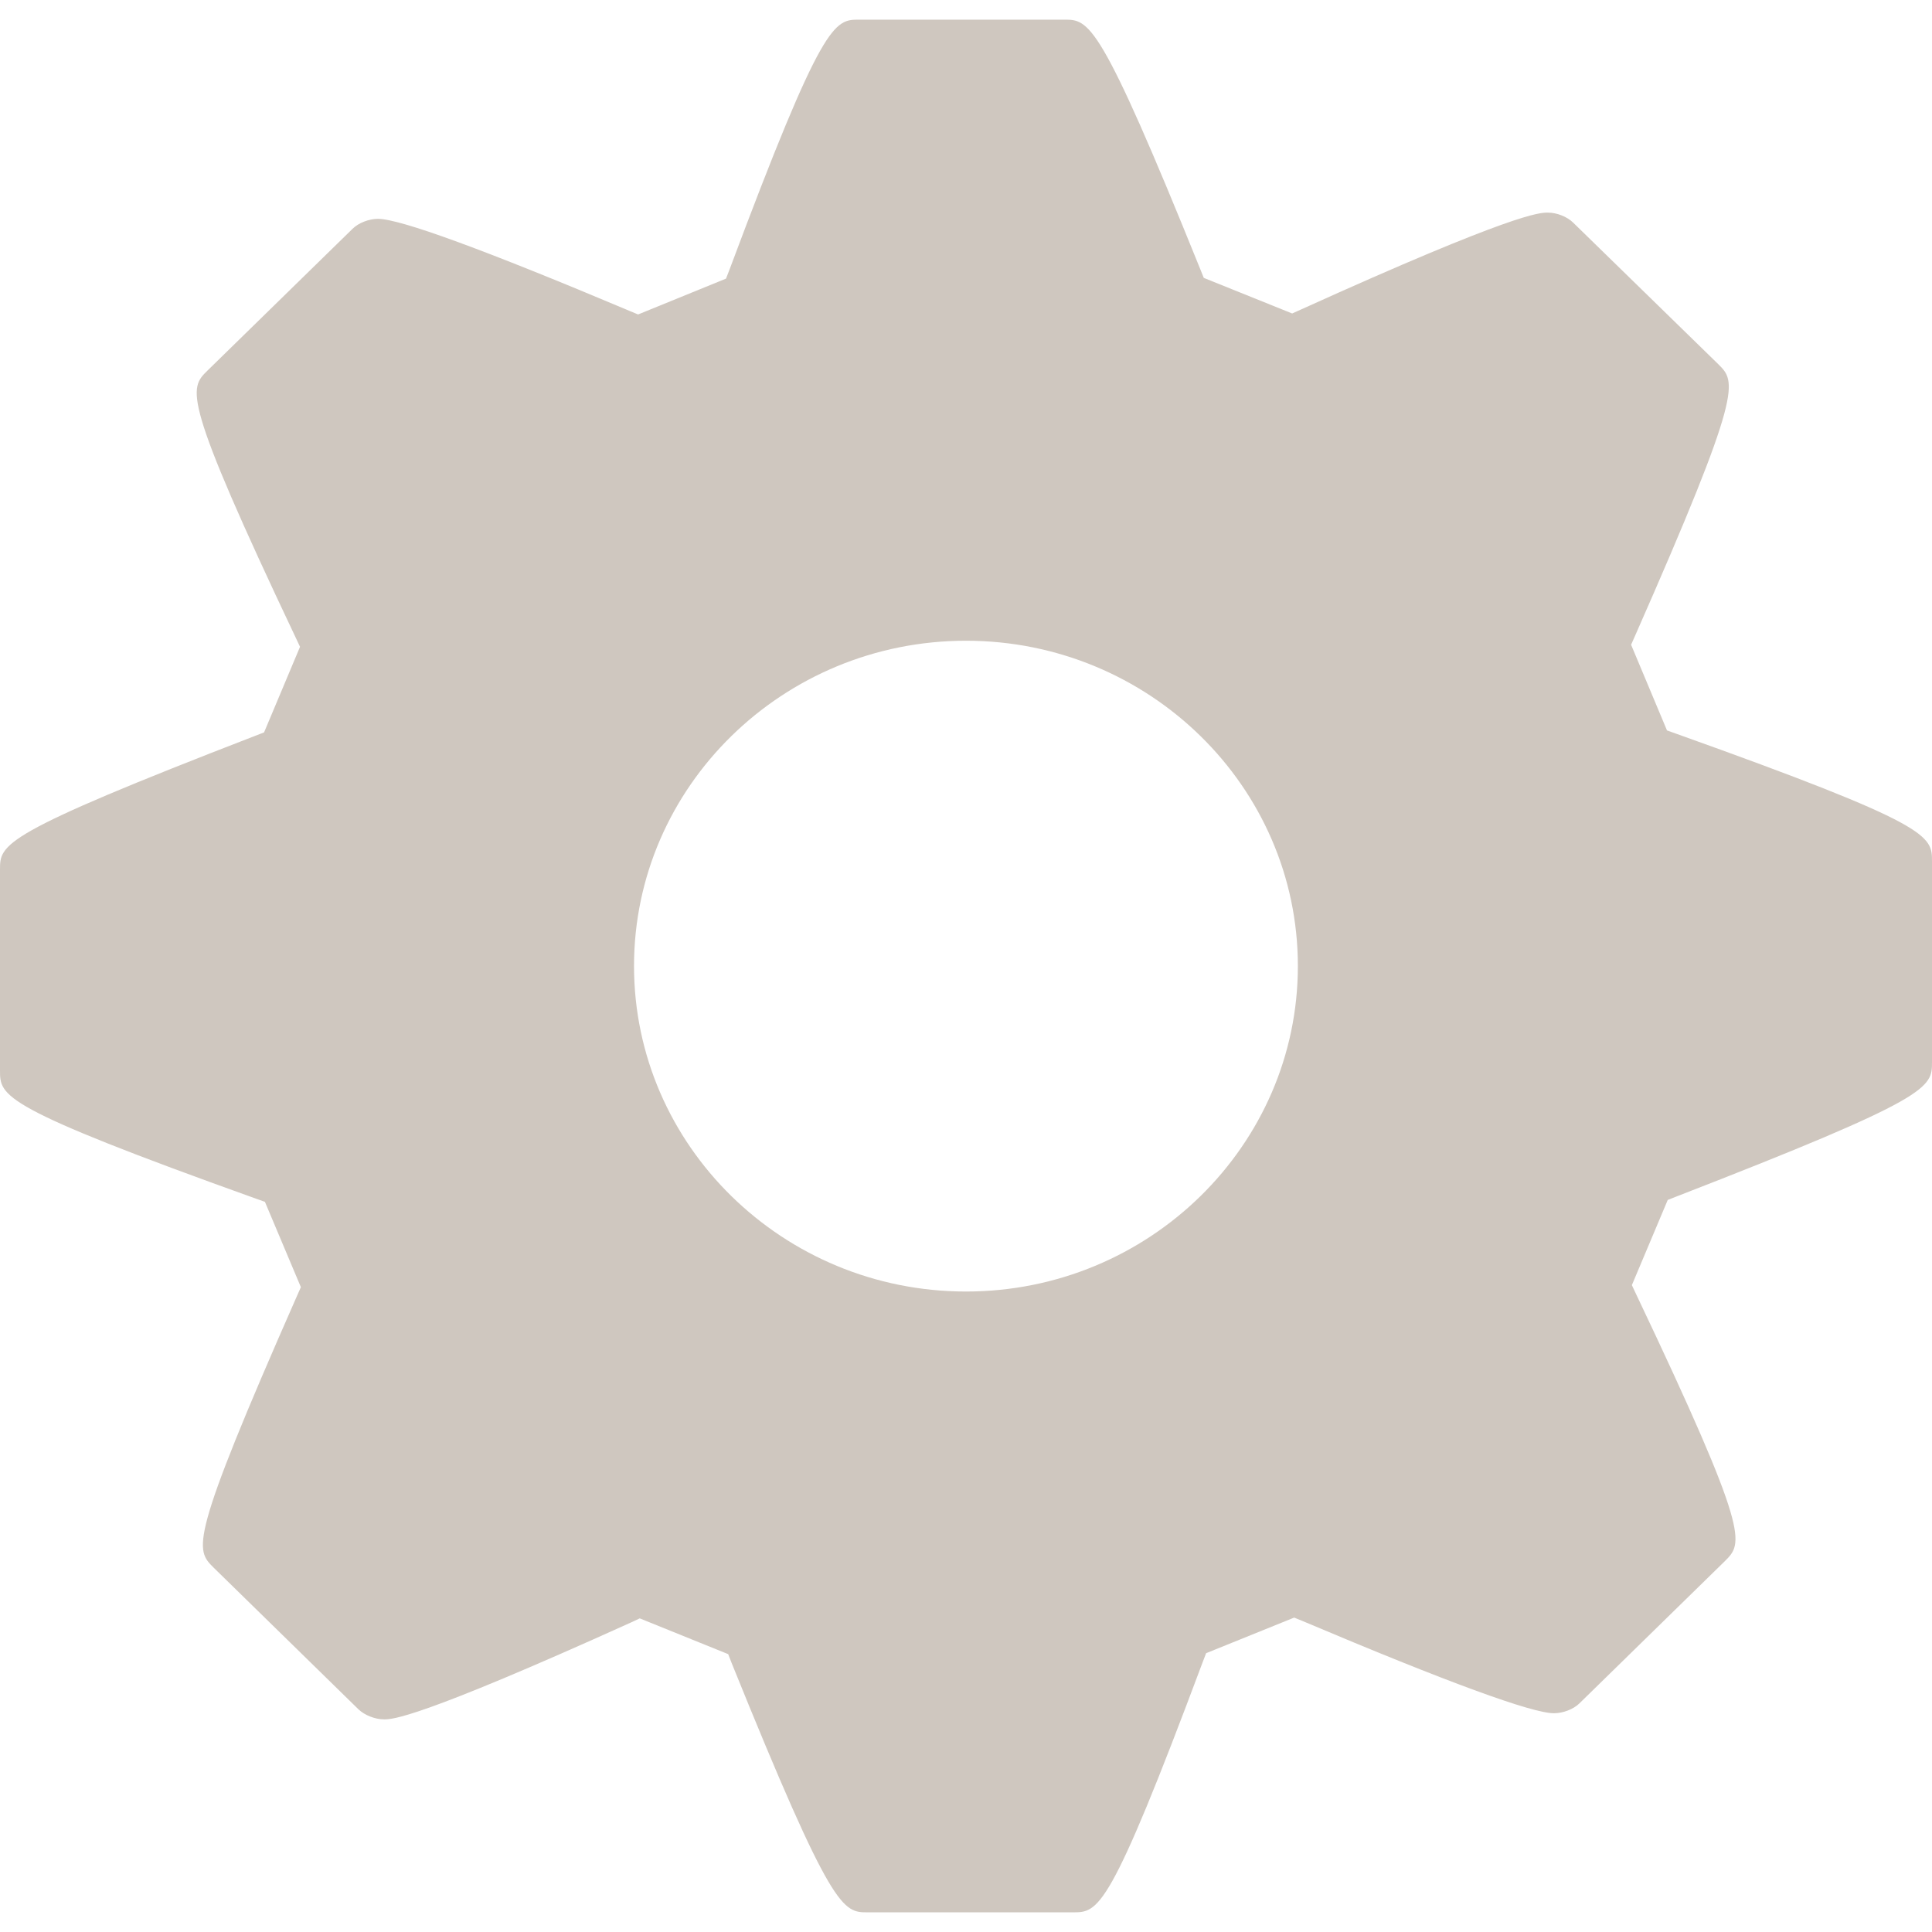
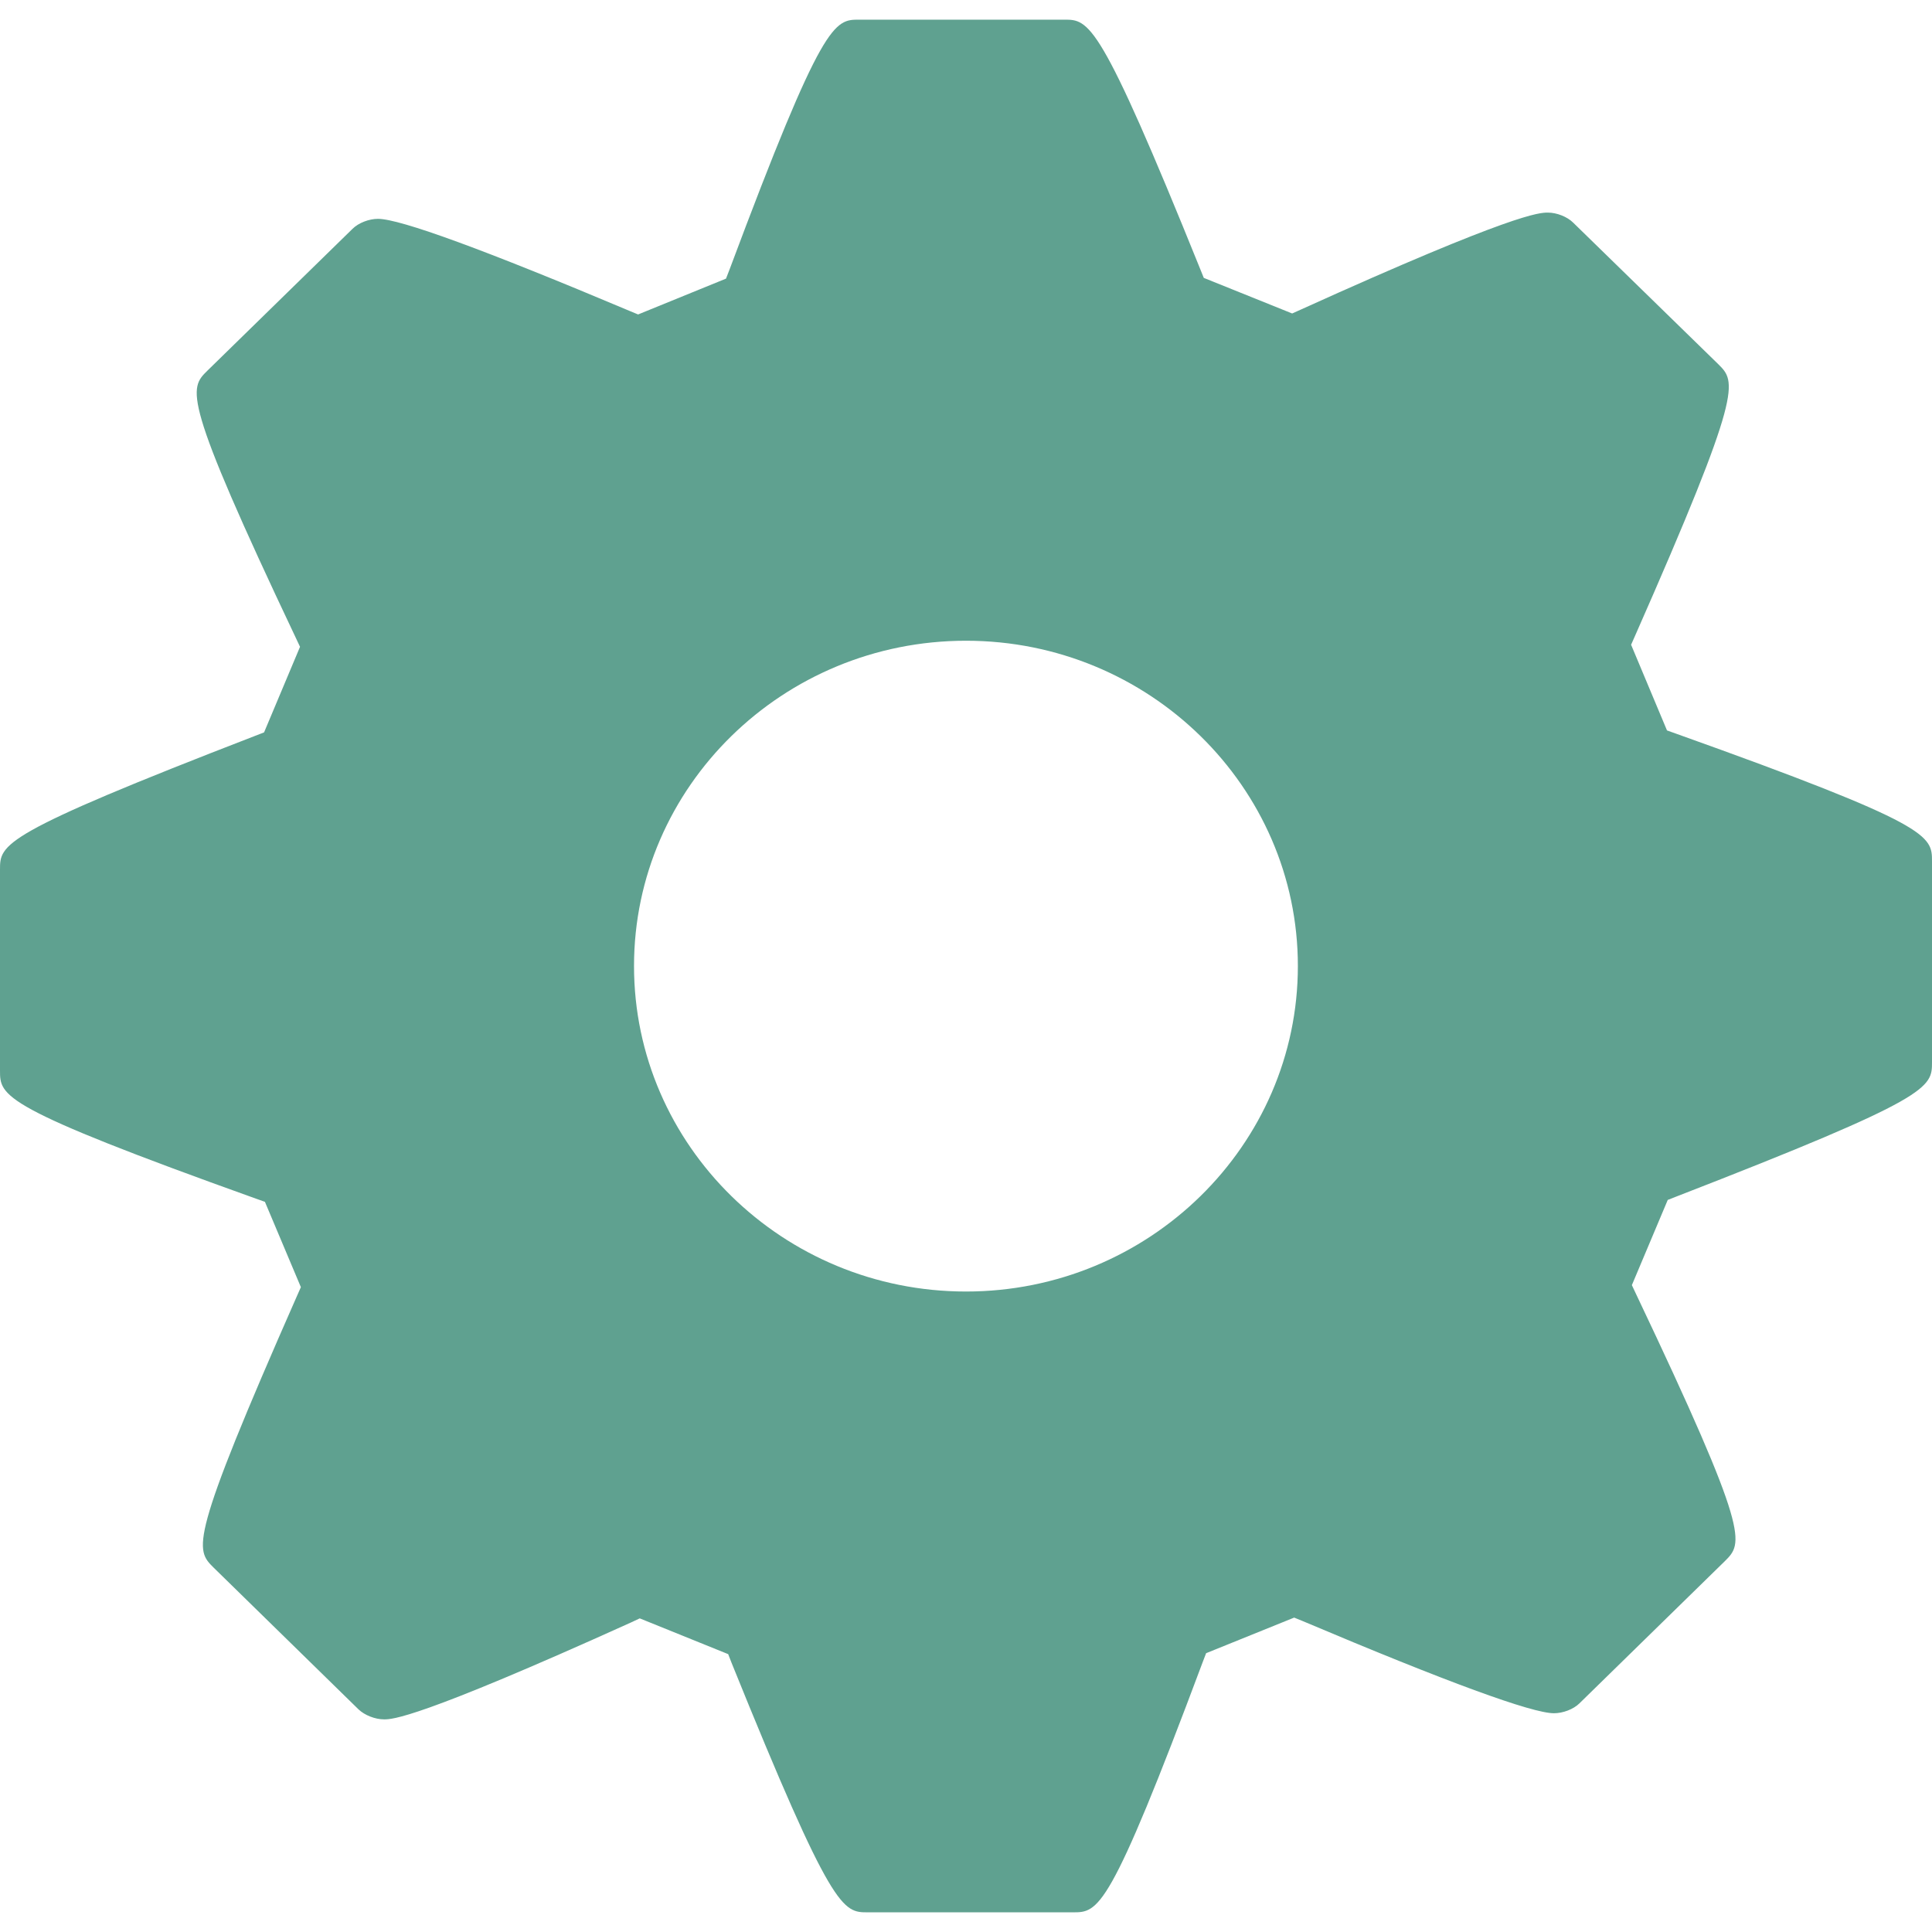
<svg xmlns="http://www.w3.org/2000/svg" version="1.0" id="Calque_1" x="0px" y="0px" viewBox="0 0 4000 4000" style="enable-background:new 0 0 4000 4000;" xml:space="preserve">
  <g id="option">
    <g>
      <g>
-         <path style="fill:#cfc7bf;" d="M3470.36,1519.06l-19.03-6.78l-74.31-177.39l8.06-18.23c225.12-510.57,209.6-525.8,172.26-562.81     l-300.29-292.94c-12.28-12.18-33.83-20.75-52.42-20.75c-16.9,0-68.07,0-511.57,200.87l-17.78,7.98l-182.98-73.68l-7.34-18.22     C2276.4,40.7,2255.04,40.7,2203.14,40.7h-424.07c-51.7,0-75.25,0-268.65,517.32l-7.28,18.83l-182.03,74.2l-17.4-7.24     c-300.19-126.56-475.46-190.73-521.15-190.73c-18.54,0-40.17,8.32-52.5,20.47L429.48,767.34     c-38.13,37.61-53.94,53.36,182.97,553.27l8.71,18.54l-74.43,177.19l-18.22,7.04C0,1727.62,0,1747.54,0,1800.73v415.56     c0,53.34,0,75.49,529.56,265.27l18.93,6.68l74.44,176.67l-7.99,18.05c-225.12,510.8-210.84,524.63-172.52,562.75l299.83,293.34     c12.57,12.08,34.32,20.71,52.87,20.71c16.79,0,67.84,0,511.64-200.77l17.77-8.32l183.1,74.05l7.12,18.31     c208.69,516.24,230.13,516.24,282.06,516.24h424.2c53.26,0,75.35,0,268.9-517.66l7.21-18.84l182.32-73.71l17.35,7.07     c299.94,126.91,475.13,190.96,520.53,190.96c18.38,0,40.21-8.06,52.74-20.48l301.05-294.42c37.87-37.8,53.65-53.26-183.68-552.7     l-8.83-18.76l74.3-176.42l17.74-6.96C4000,2272.08,4000,2252.06,4000,2198.8v-415.31     C3999.99,1730.16,3999.99,1708.14,3470.36,1519.06z M1999.99,2673.96c-379,0-687.32-302.43-687.32-673.89     c0-371.47,308.33-673.5,687.32-673.5c378.84,0,687.11,302.09,687.11,673.5C2687.11,2371.47,2378.84,2673.96,1999.99,2673.96z" />
+         <path style="fill:#5fa190;" d="M3470.36,1519.06l-19.03-6.78l-74.31-177.39l8.06-18.23c225.12-510.57,209.6-525.8,172.26-562.81     l-300.29-292.94c-12.28-12.18-33.83-20.75-52.42-20.75c-16.9,0-68.07,0-511.57,200.87l-17.78,7.98l-182.98-73.68l-7.34-18.22     C2276.4,40.7,2255.04,40.7,2203.14,40.7h-424.07c-51.7,0-75.25,0-268.65,517.32l-7.28,18.83l-182.03,74.2l-17.4-7.24     c-300.19-126.56-475.46-190.73-521.15-190.73c-18.54,0-40.17,8.32-52.5,20.47L429.48,767.34     c-38.13,37.61-53.94,53.36,182.97,553.27l8.71,18.54l-74.43,177.19l-18.22,7.04C0,1727.62,0,1747.54,0,1800.73v415.56     c0,53.34,0,75.49,529.56,265.27l18.93,6.68l74.44,176.67l-7.99,18.05c-225.12,510.8-210.84,524.63-172.52,562.75l299.83,293.34     c12.57,12.08,34.32,20.71,52.87,20.71c16.79,0,67.84,0,511.64-200.77l17.77-8.32l183.1,74.05l7.12,18.31     c208.69,516.24,230.13,516.24,282.06,516.24h424.2c53.26,0,75.35,0,268.9-517.66l7.21-18.84l182.32-73.71l17.35,7.07     c299.94,126.91,475.13,190.96,520.53,190.96c18.38,0,40.21-8.06,52.74-20.48l301.05-294.42c37.87-37.8,53.65-53.26-183.68-552.7     l-8.83-18.76l74.3-176.42l17.74-6.96C4000,2272.08,4000,2252.06,4000,2198.8v-415.31     C3999.99,1730.16,3999.99,1708.14,3470.36,1519.06z M1999.99,2673.96c-379,0-687.32-302.43-687.32-673.89     c0-371.47,308.33-673.5,687.32-673.5c378.84,0,687.11,302.09,687.11,673.5C2687.11,2371.47,2378.84,2673.96,1999.99,2673.96z" />
      </g>
    </g>
  </g>
</svg>
